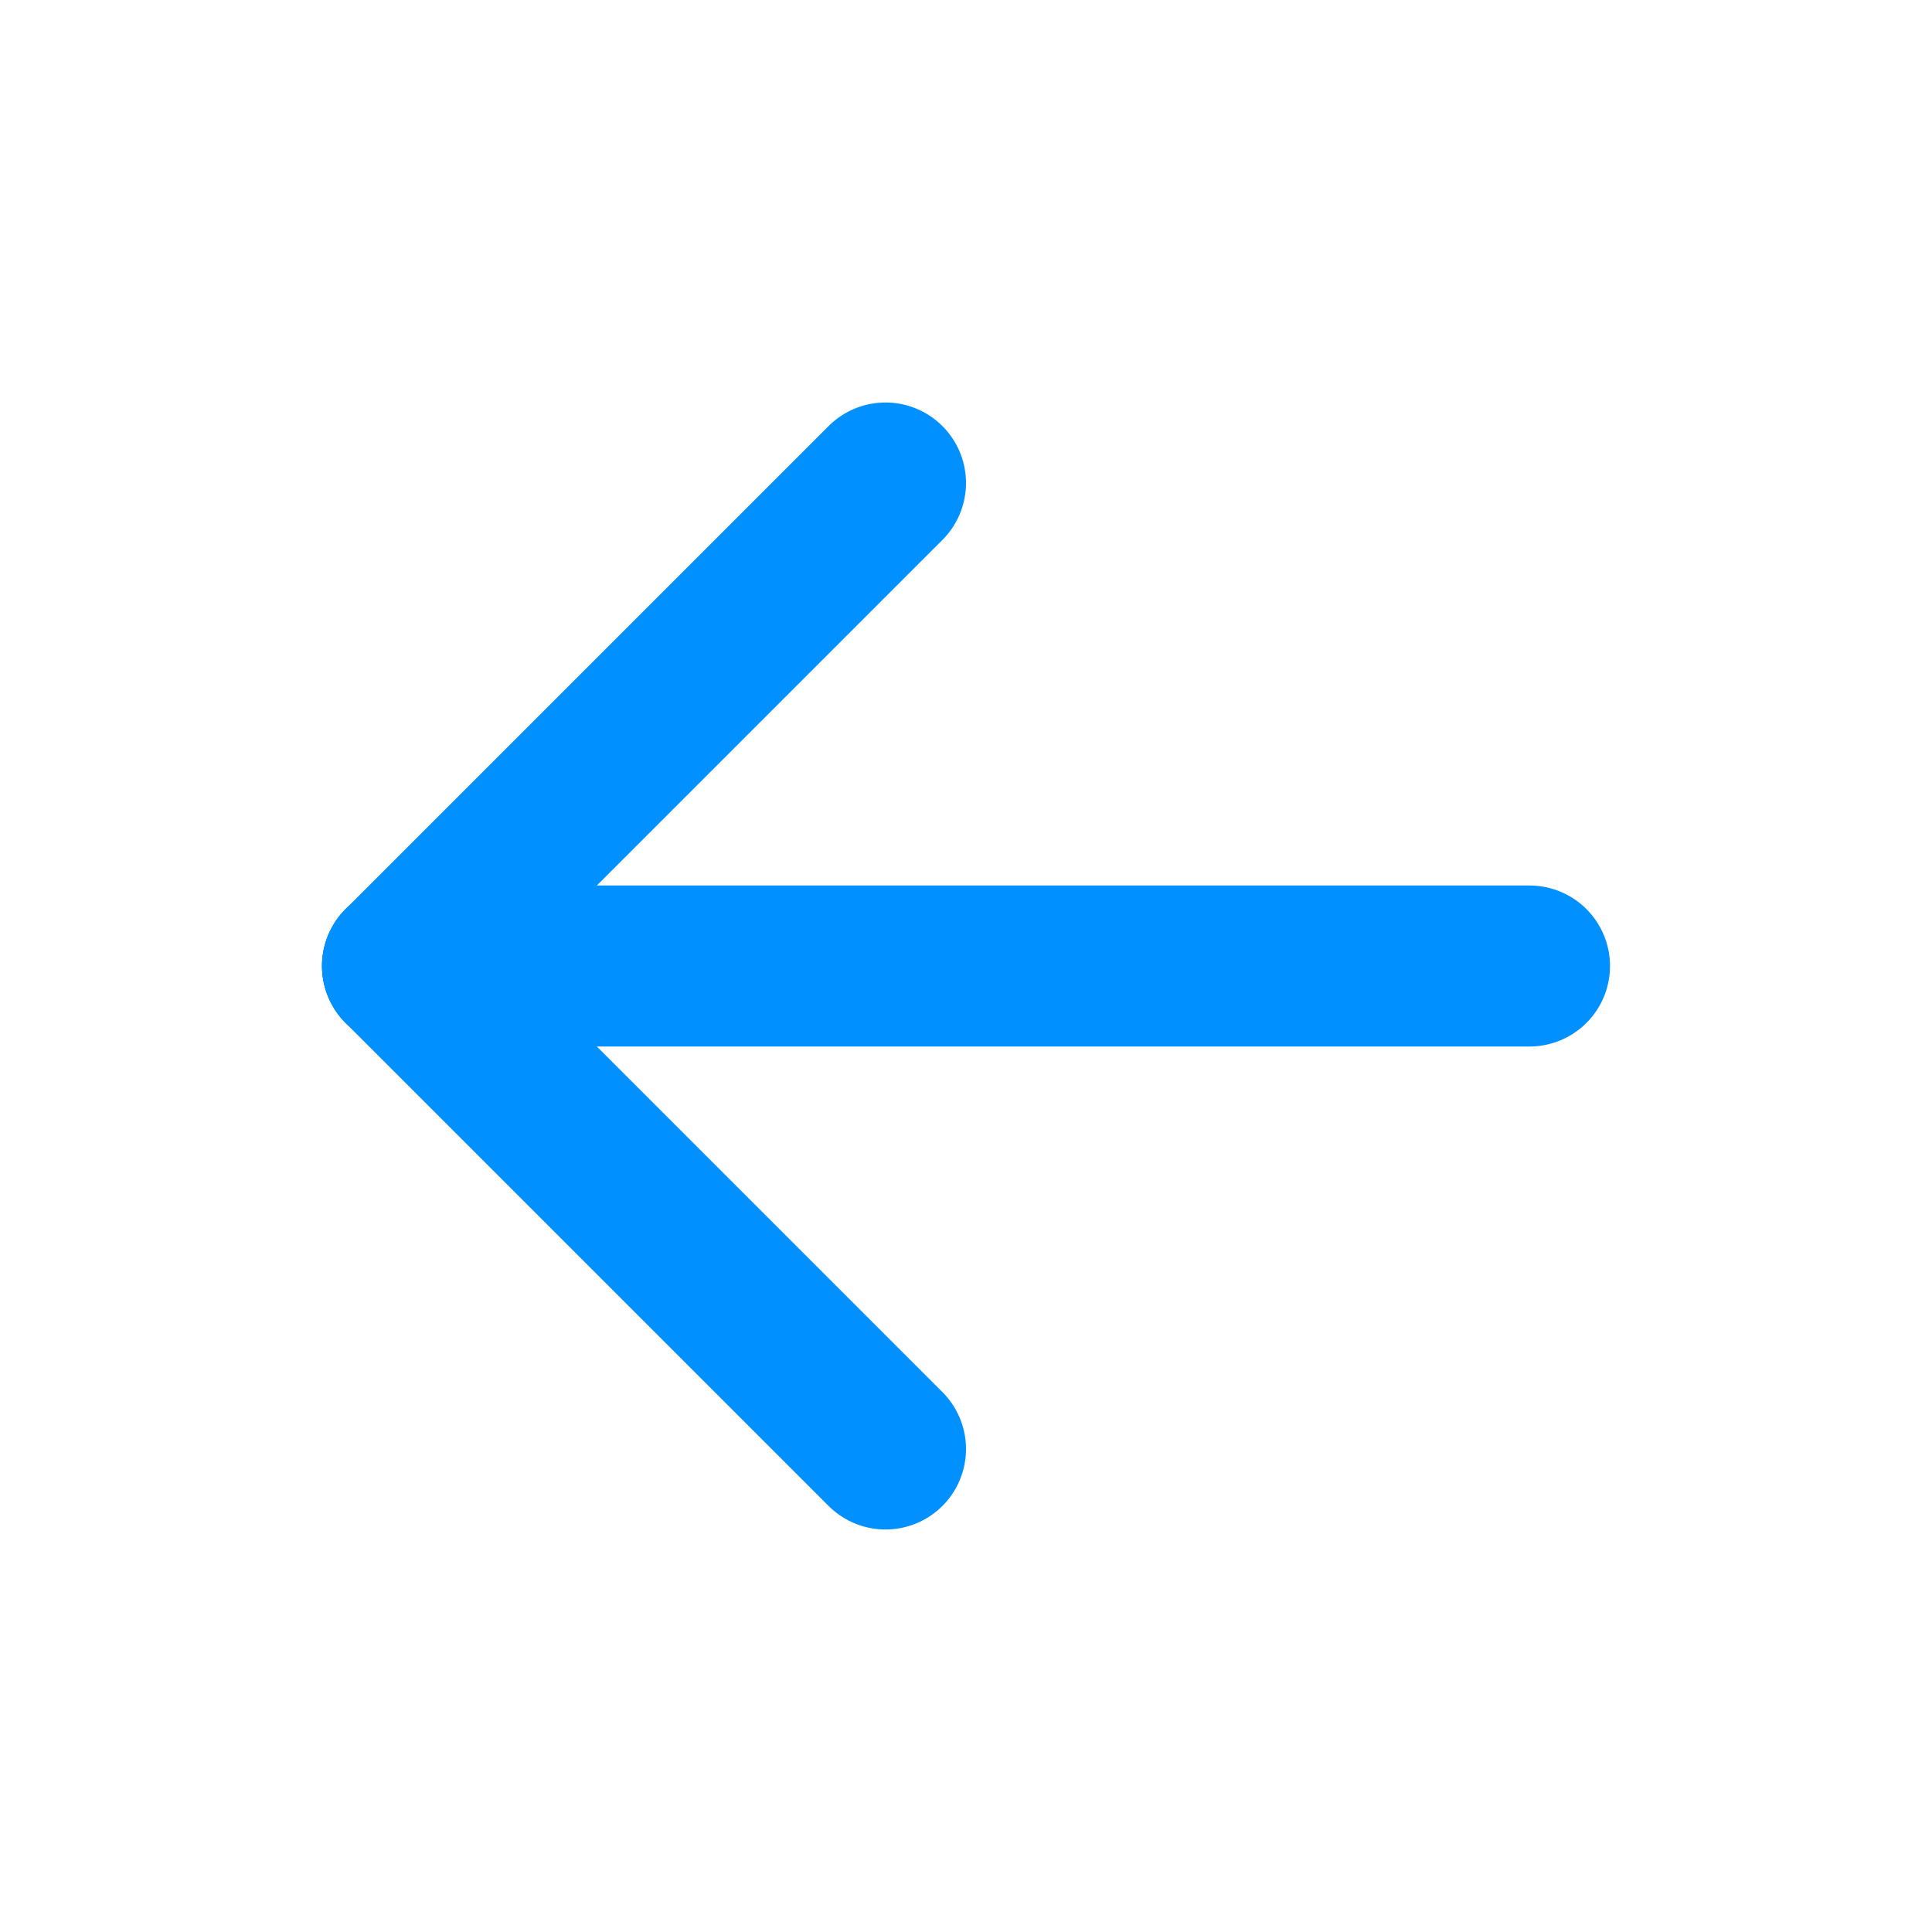
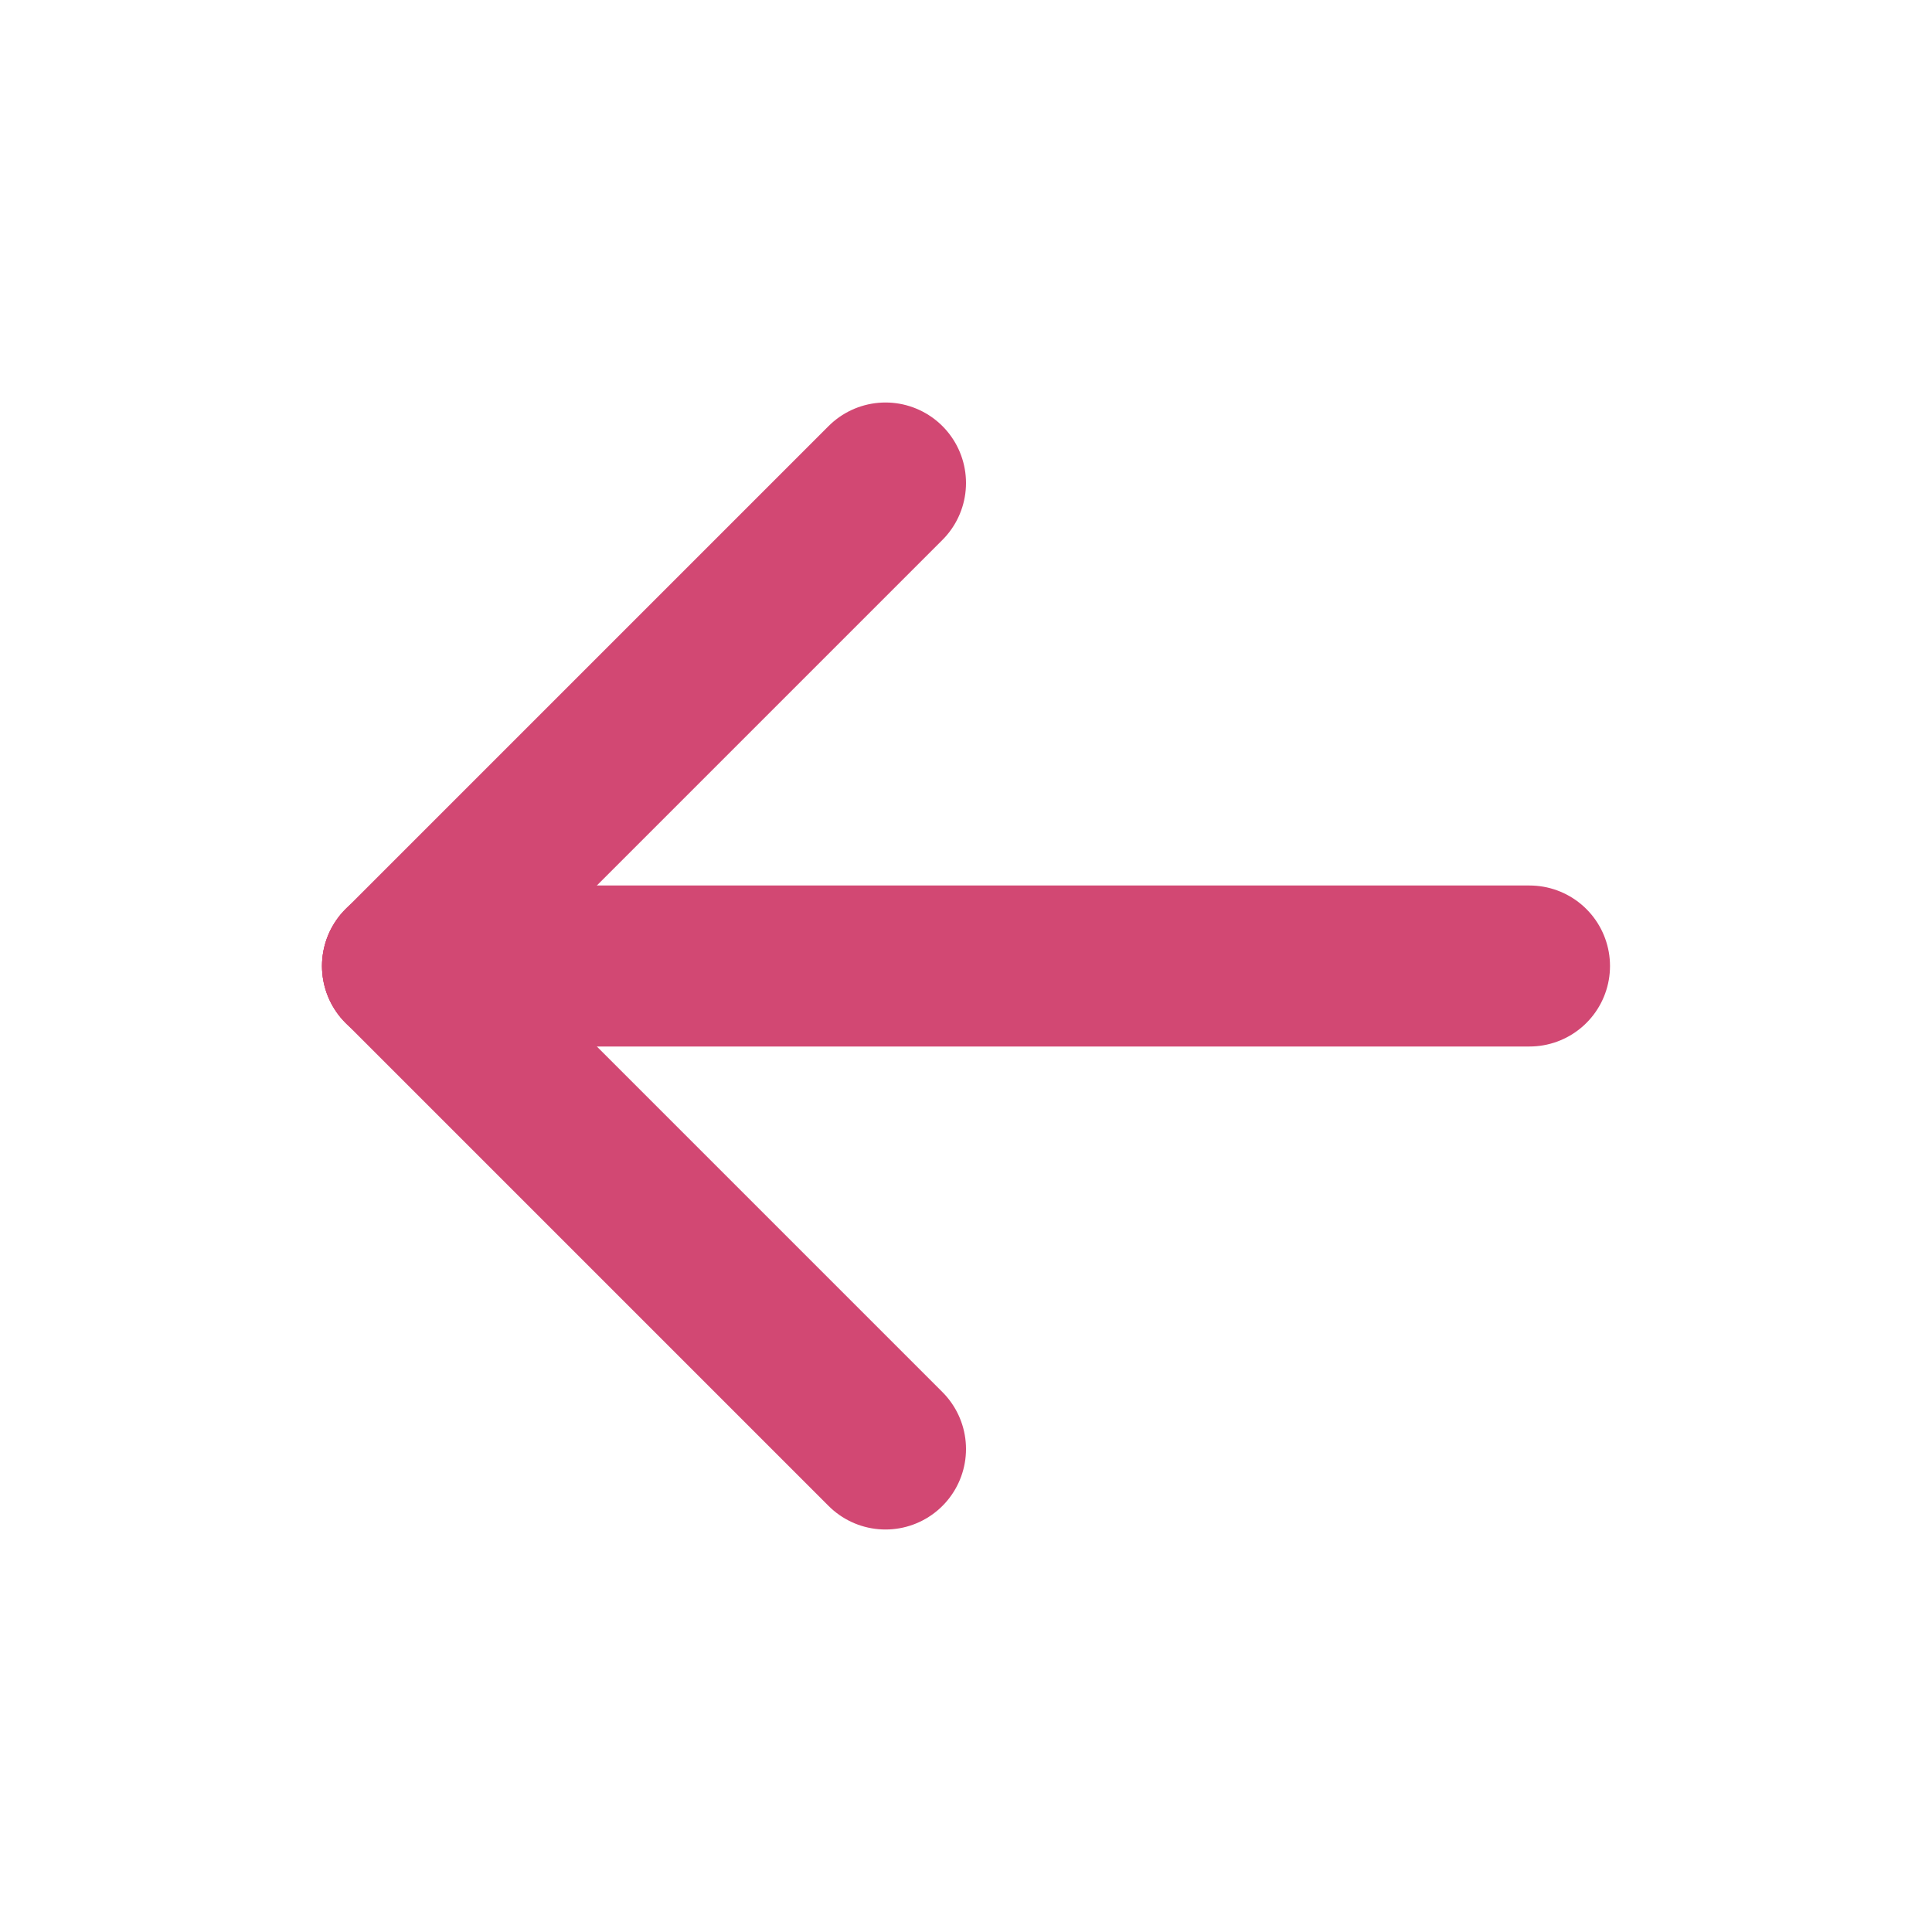
- <svg xmlns="http://www.w3.org/2000/svg" width="24" height="24" viewBox="0 0 24 24" fill="#0090ff" stroke="#0090ff" stroke-width="2" stroke-linecap="round" stroke-linejoin="round" class="icon icon-tabler icons-tabler-outline icon-tabler-arrow-left">
+ <svg xmlns="http://www.w3.org/2000/svg" width="24" height="24" viewBox="0 0 24 24" fill="#d24873" stroke="#d24873" stroke-width="2" stroke-linecap="round" stroke-linejoin="round" class="icon icon-tabler icons-tabler-outline icon-tabler-arrow-left">
  <path stroke="none" d="M0 0h24v24H0z" fill="none" />
  <path d="M5 12l14 0" />
  <path d="M5 12l6 6" />
  <path d="M5 12l6 -6" />
</svg>
